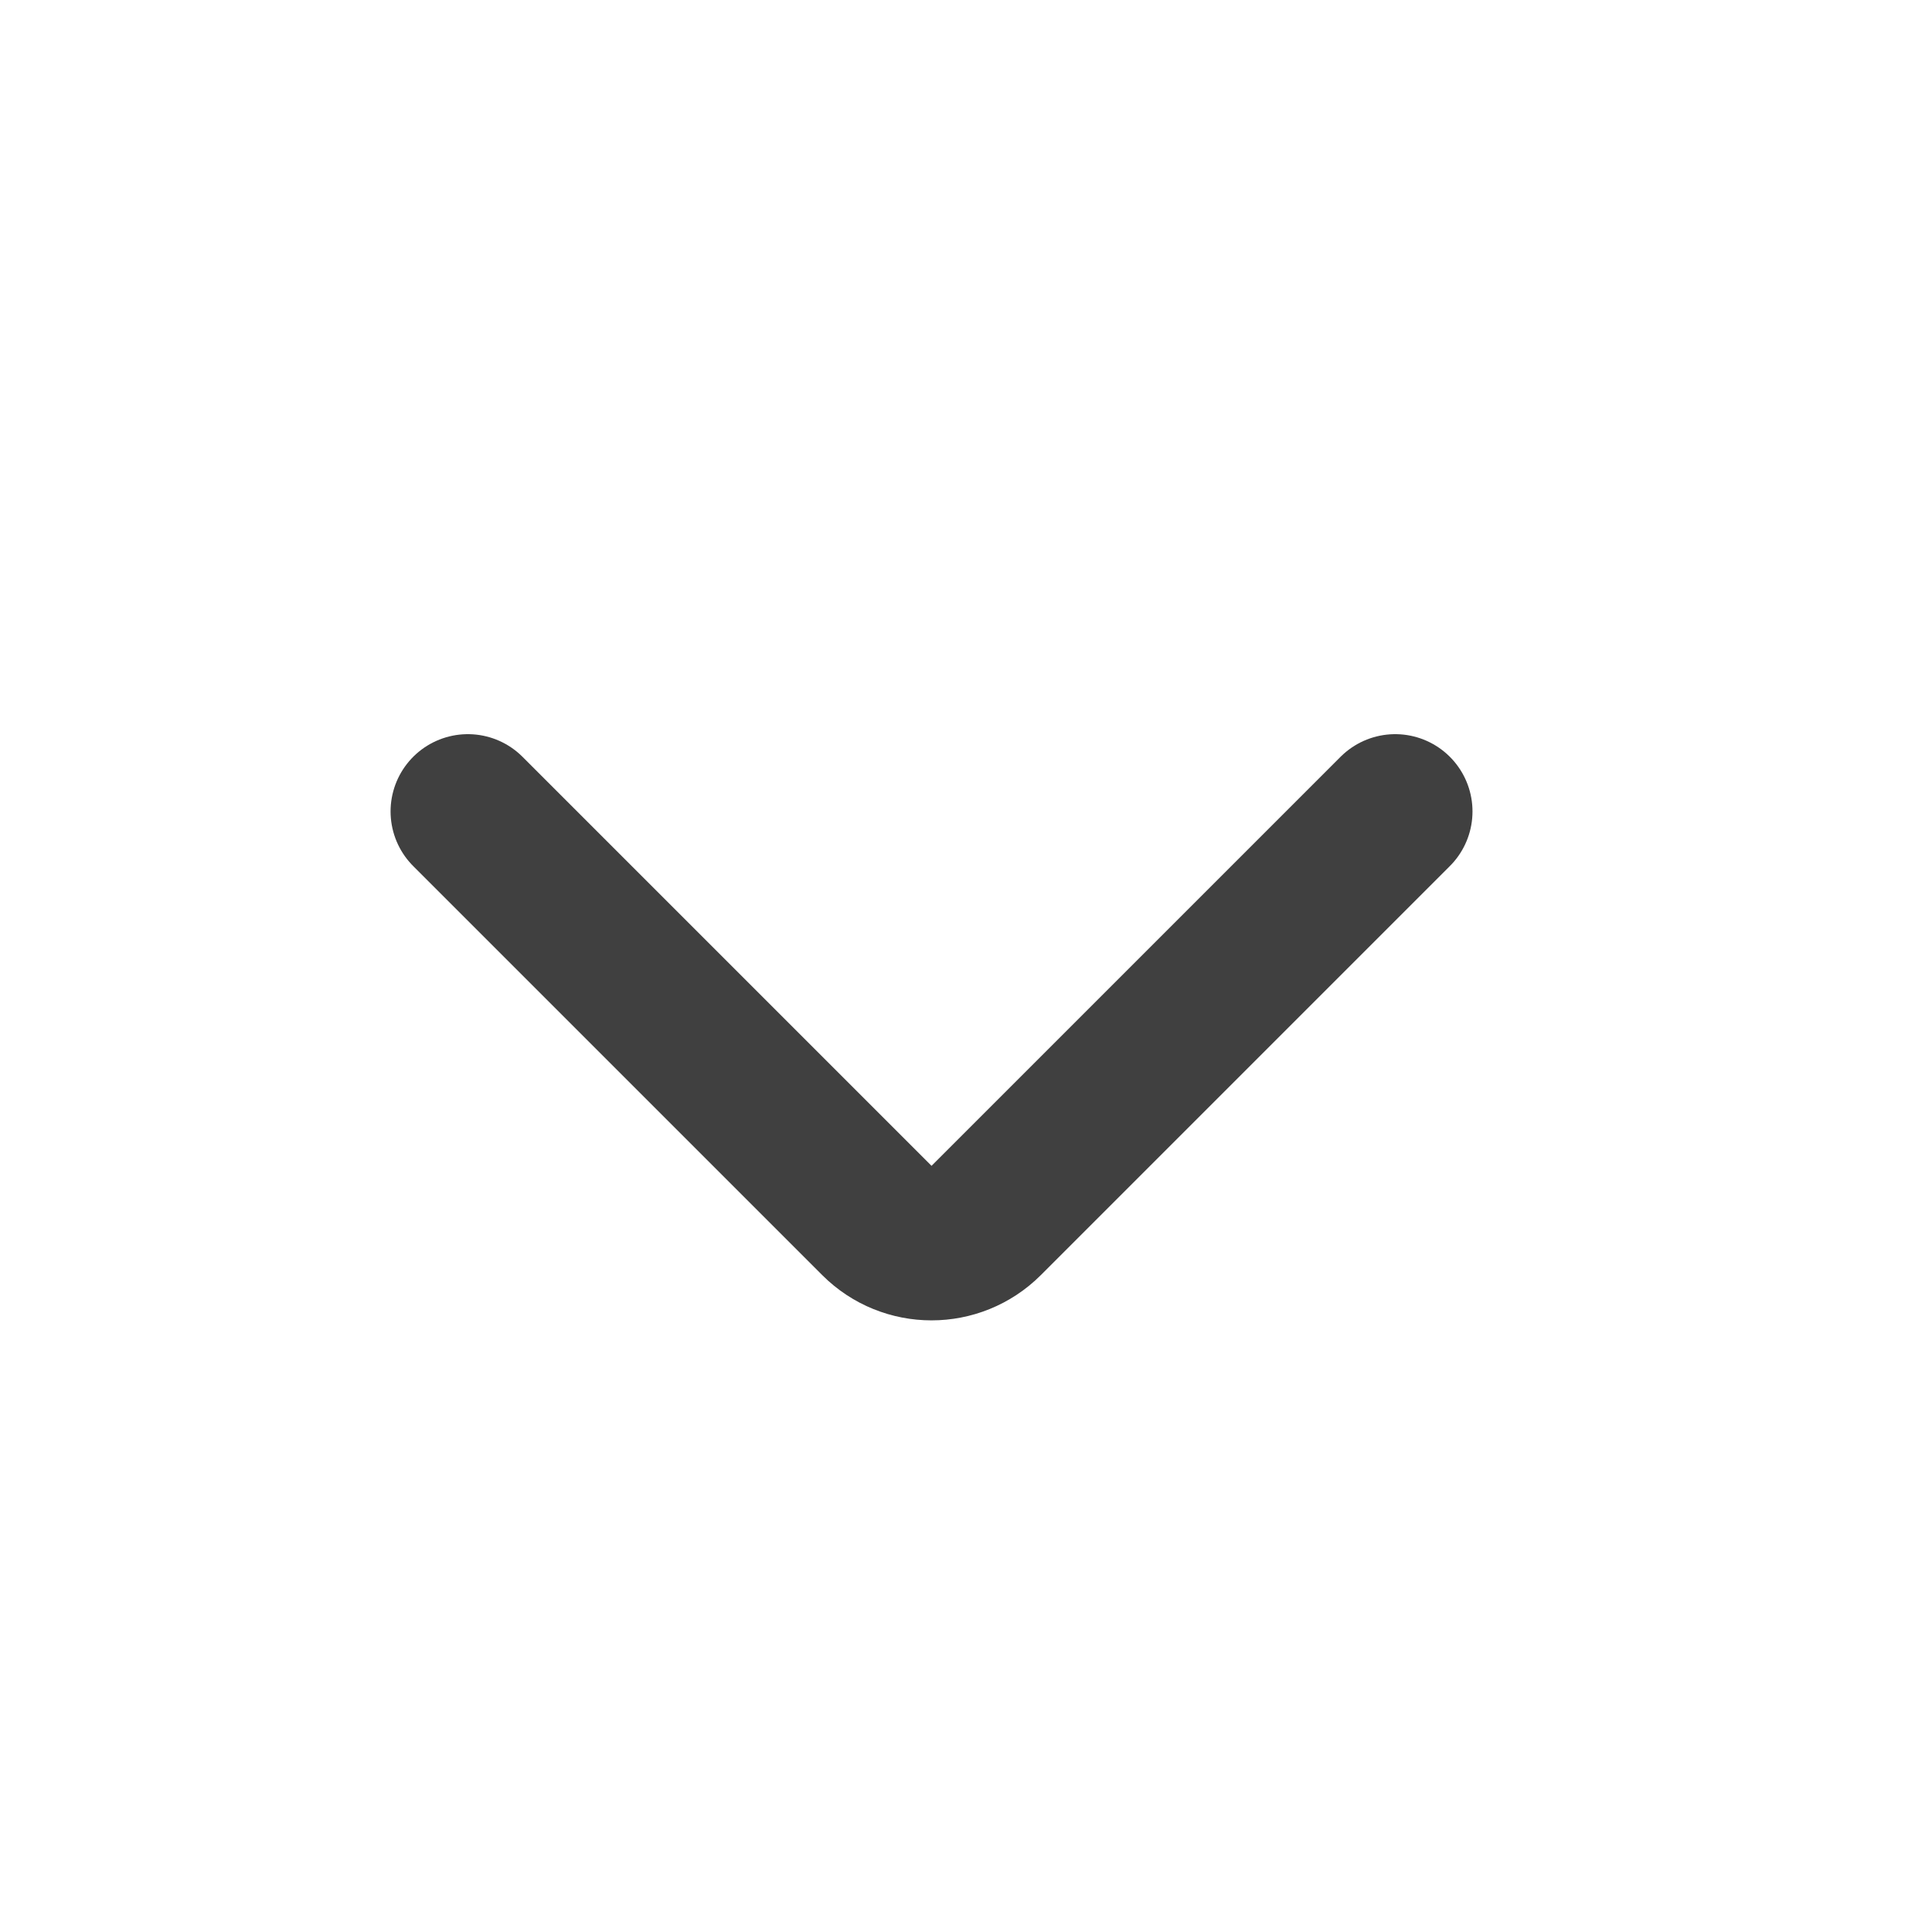
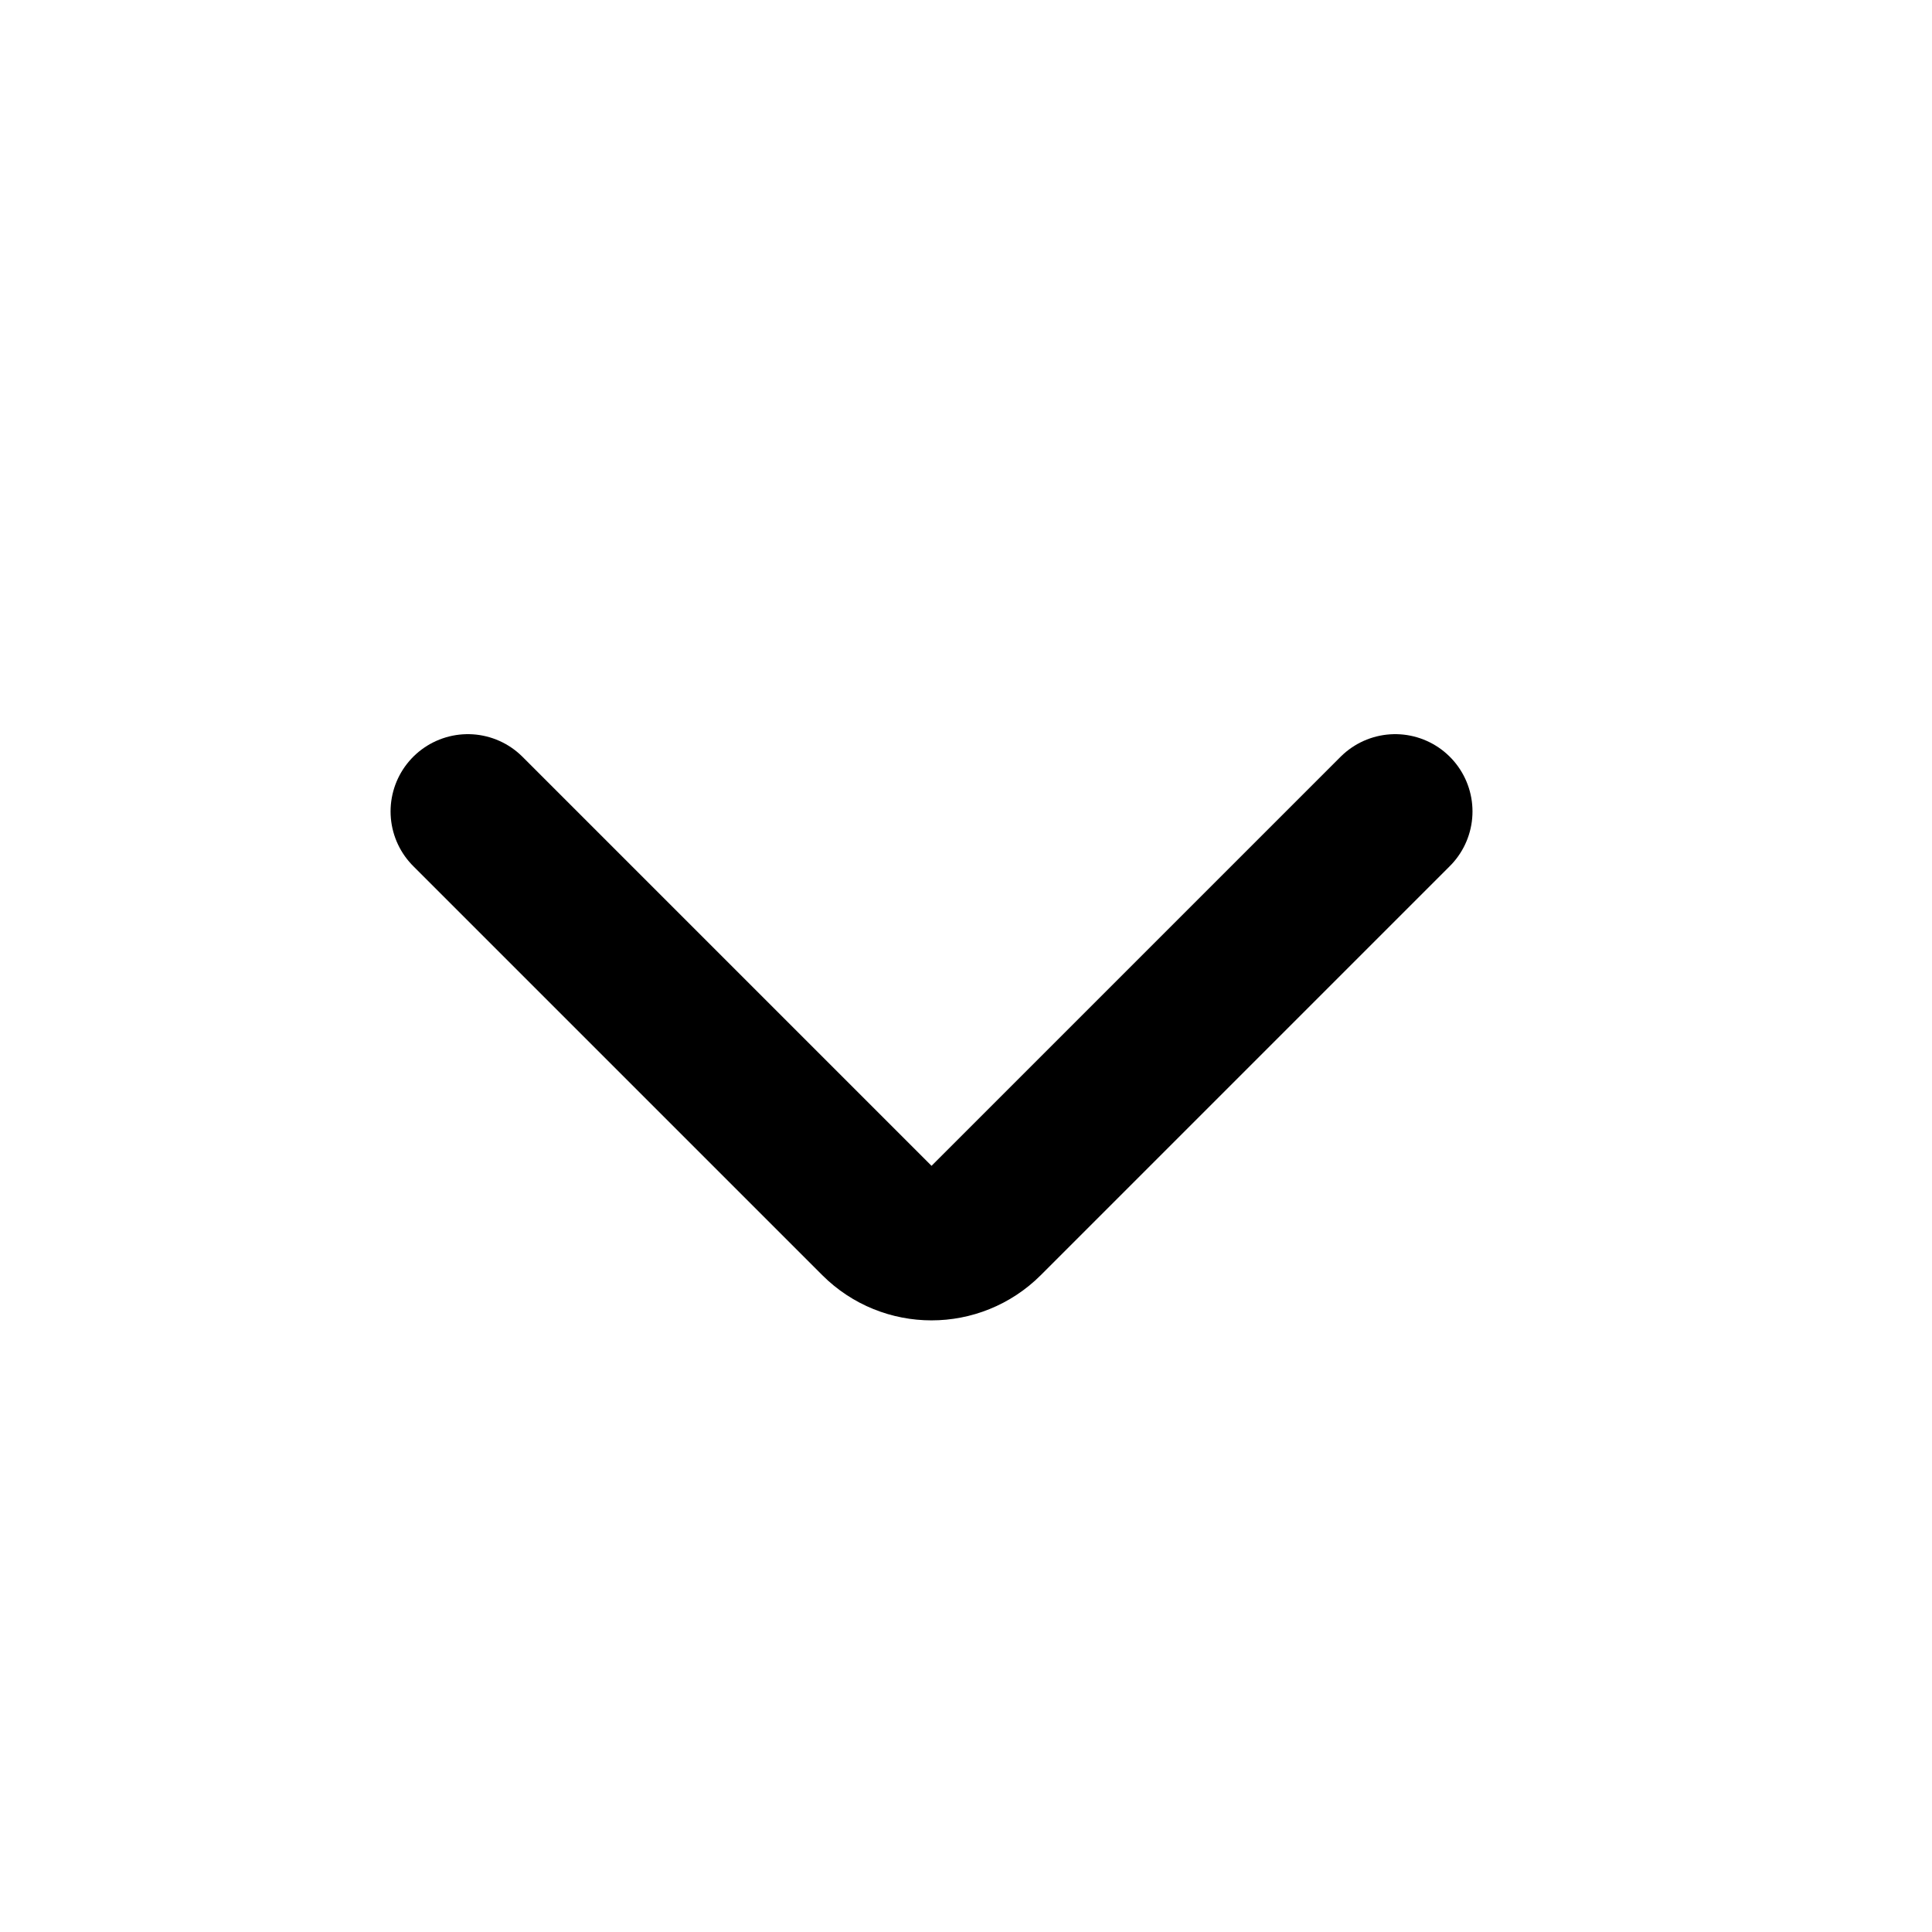
- <svg xmlns="http://www.w3.org/2000/svg" width="25" height="25" viewBox="0 0 25 25" fill="none">
-   <path d="M18.054 10.5L12.761 15.793C12.37 16.183 11.737 16.183 11.347 15.793L6.054 10.5" stroke="#404040" stroke-width="2" stroke-linecap="round" />
+ <svg xmlns="http://www.w3.org/2000/svg" width="25" height="25" viewBox="0 0 25 25" stroke="currentColor" fill="none">
+   <path d="M18.054 10.5L12.761 15.793C12.37 16.183 11.737 16.183 11.347 15.793L6.054 10.5" stroke-width="2" stroke-linecap="round" />
</svg>
